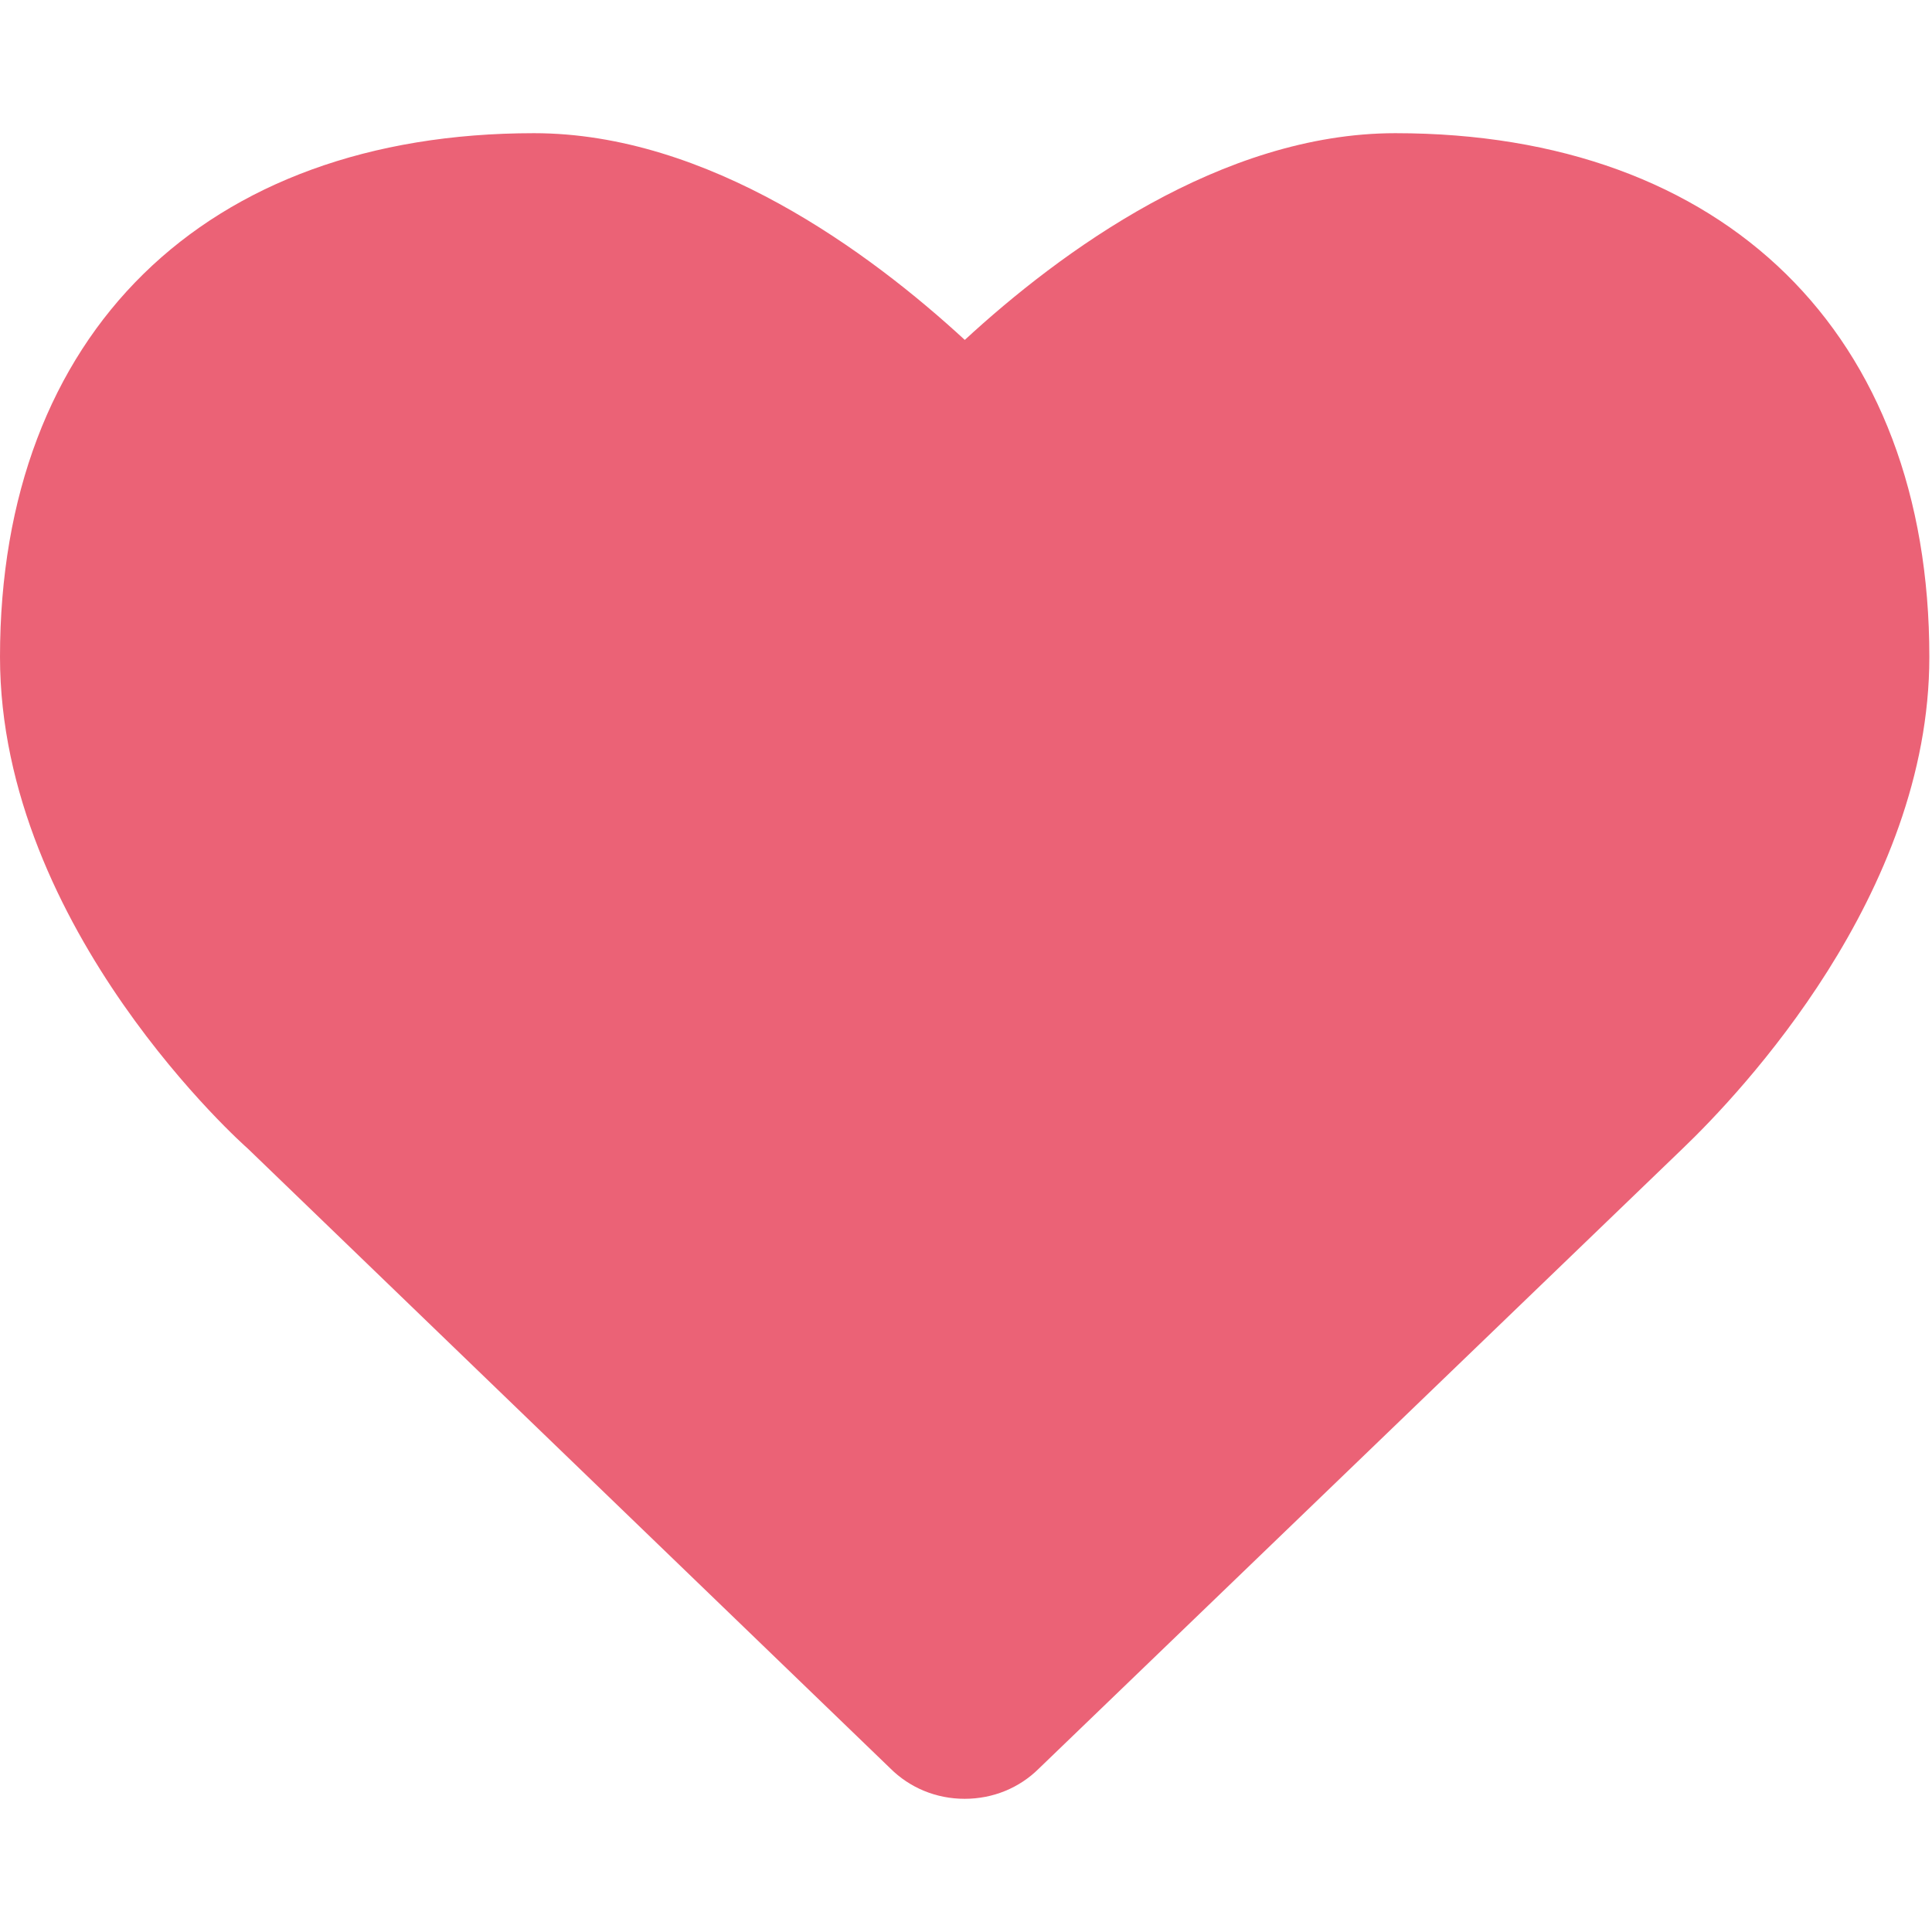
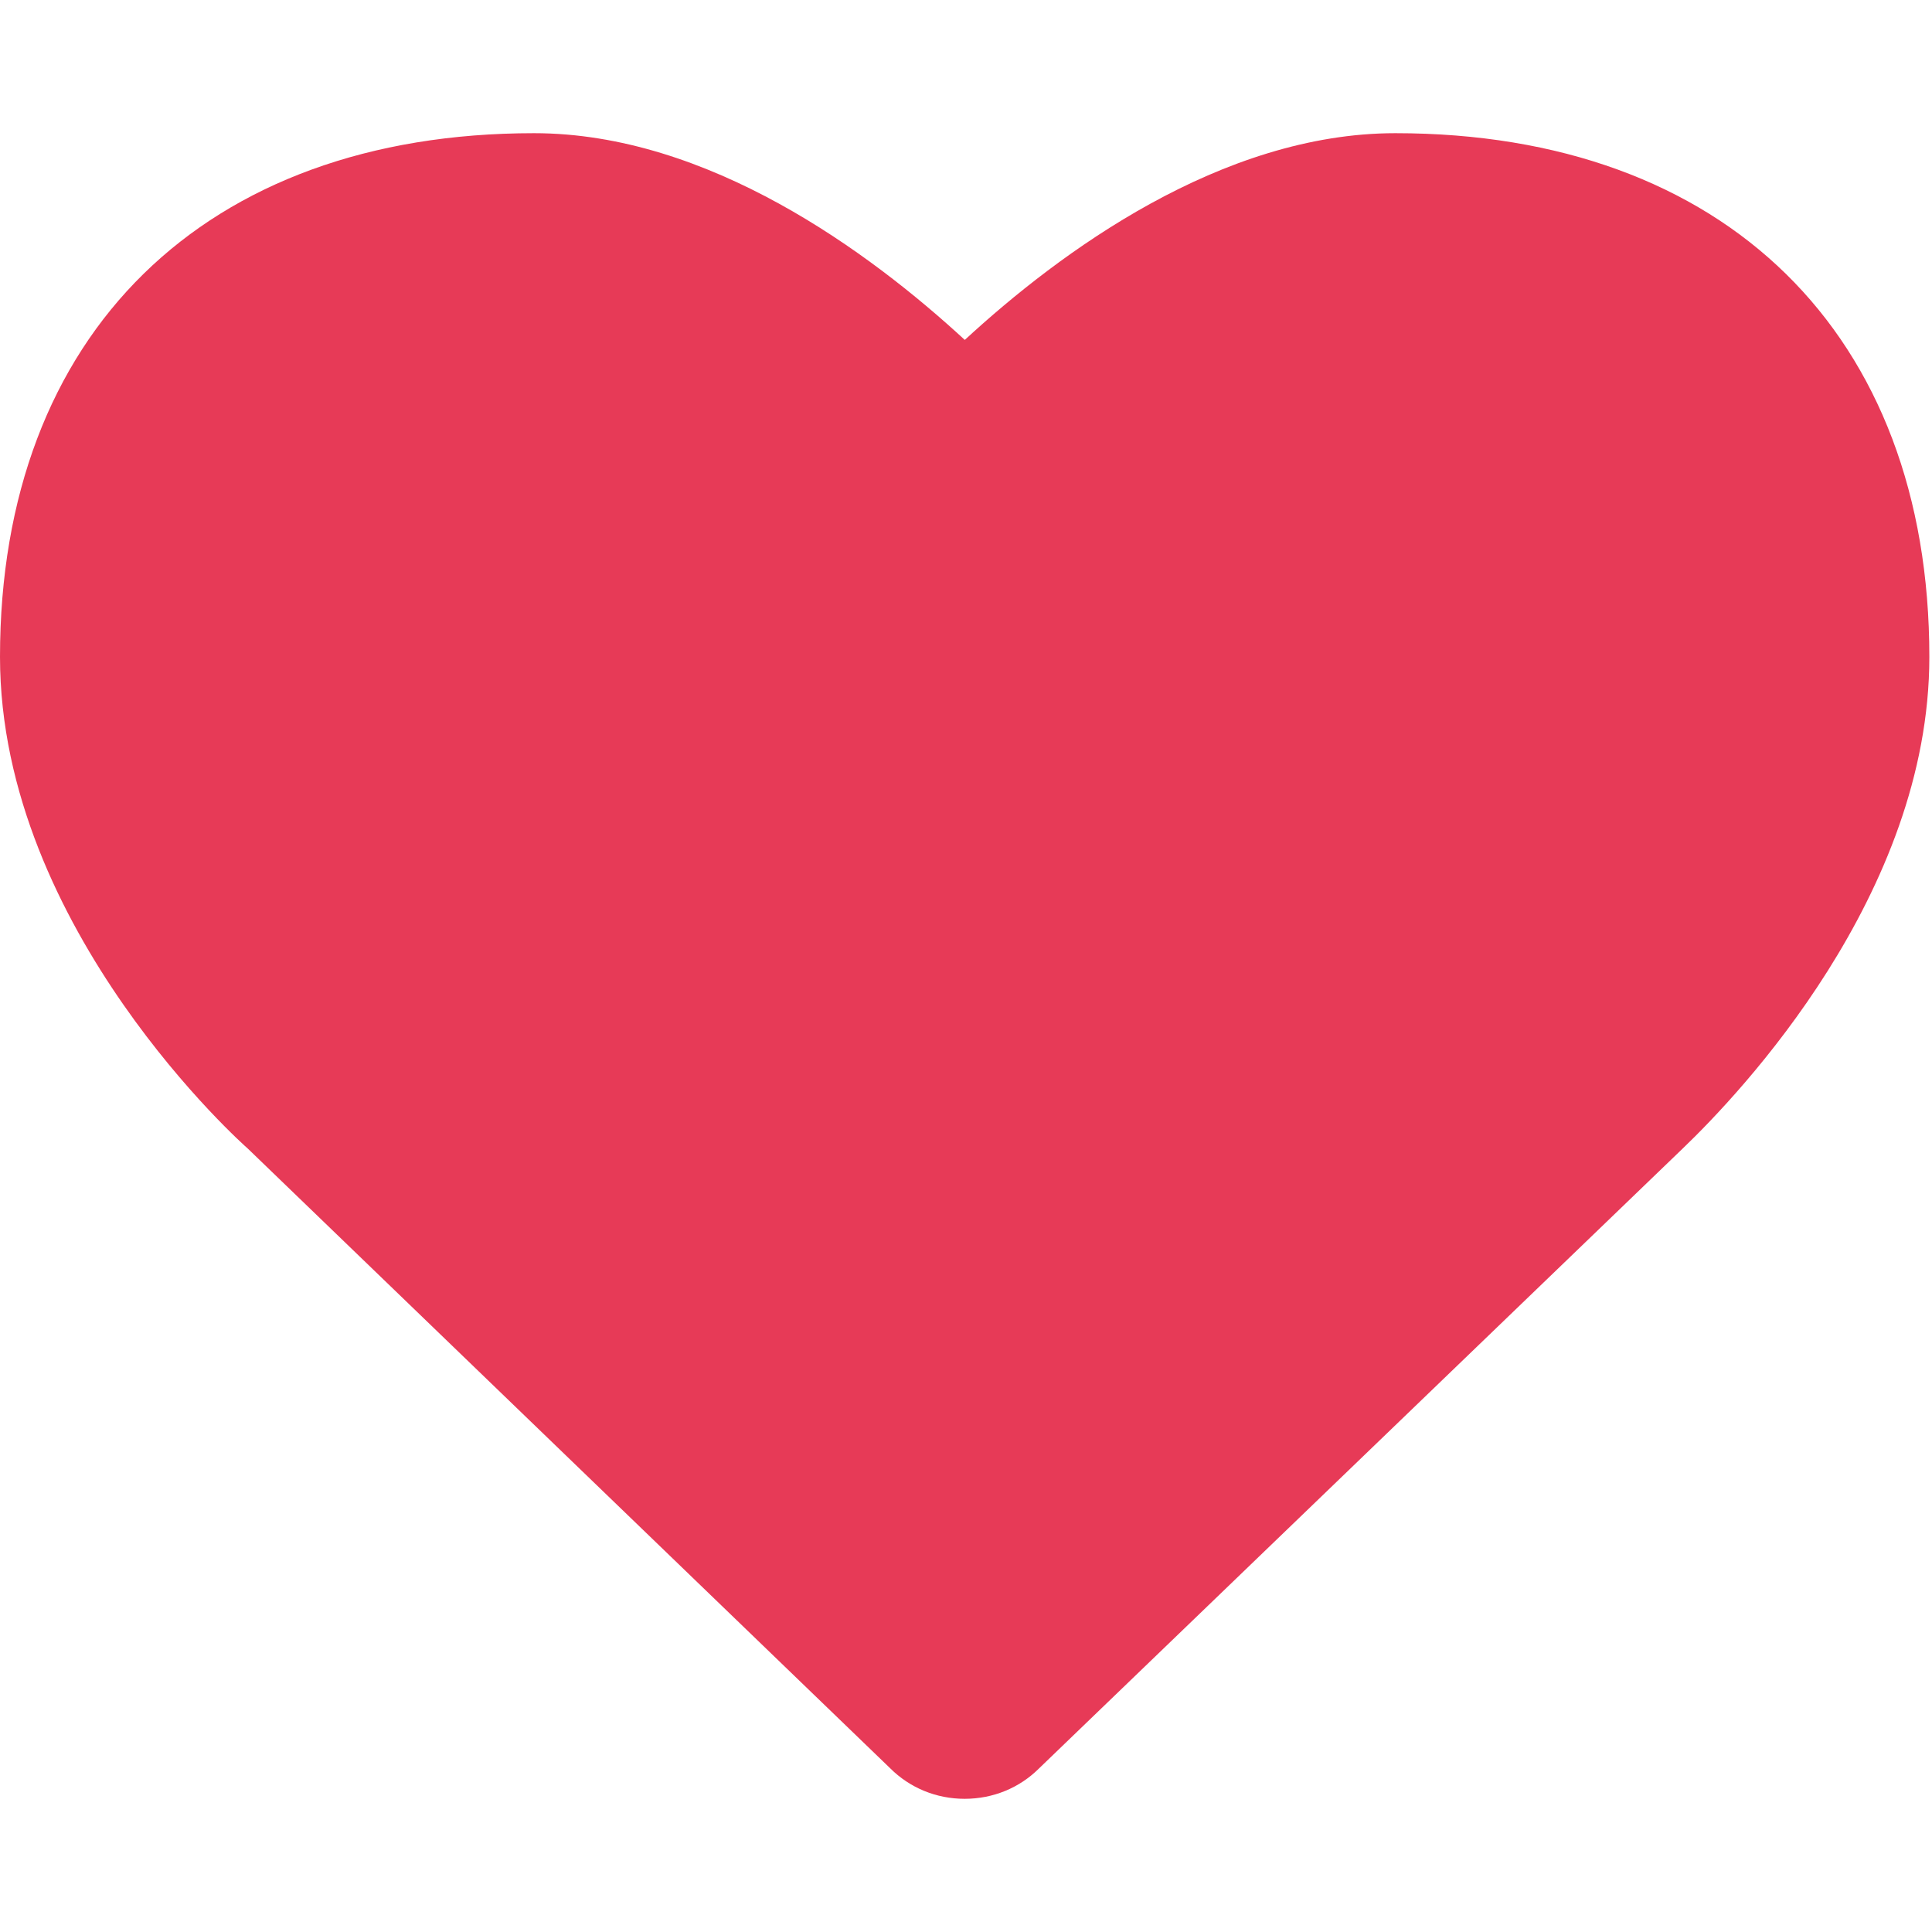
<svg xmlns="http://www.w3.org/2000/svg" t="1539708547888" class="icon" style="" viewBox="0 0 1024 1024" version="1.1" p-id="1476" width="200" height="200">
  <defs>
    <style type="text/css" />
  </defs>
-   <path d="M739.584 70.592c-92.224 0-177.792 63.04-228.224 109.568C460.864 133.632 375.36 70.592 283.008 70.592 108.48 70.592 0 176.96 0 348.16 0 492.8 130.688 608.256 131.2 608.64l340.544 328.512c10.432 10.432 24.448 16.256 39.552 16.256s29.056-5.824 39.296-16l341.248-328.64c30.656-29.376 130.752-134.848 130.752-260.544C1022.656 176.96 914.176 70.592 739.584 70.592z" p-id="1477" fill="#eb6276" />
+   <path d="M739.584 70.592c-92.224 0-177.792 63.04-228.224 109.568C460.864 133.632 375.36 70.592 283.008 70.592 108.48 70.592 0 176.96 0 348.16 0 492.8 130.688 608.256 131.2 608.64l340.544 328.512c10.432 10.432 24.448 16.256 39.552 16.256s29.056-5.824 39.296-16l341.248-328.64c30.656-29.376 130.752-134.848 130.752-260.544C1022.656 176.96 914.176 70.592 739.584 70.592z" p-id="1477" fill="#e73a57" />
</svg>
